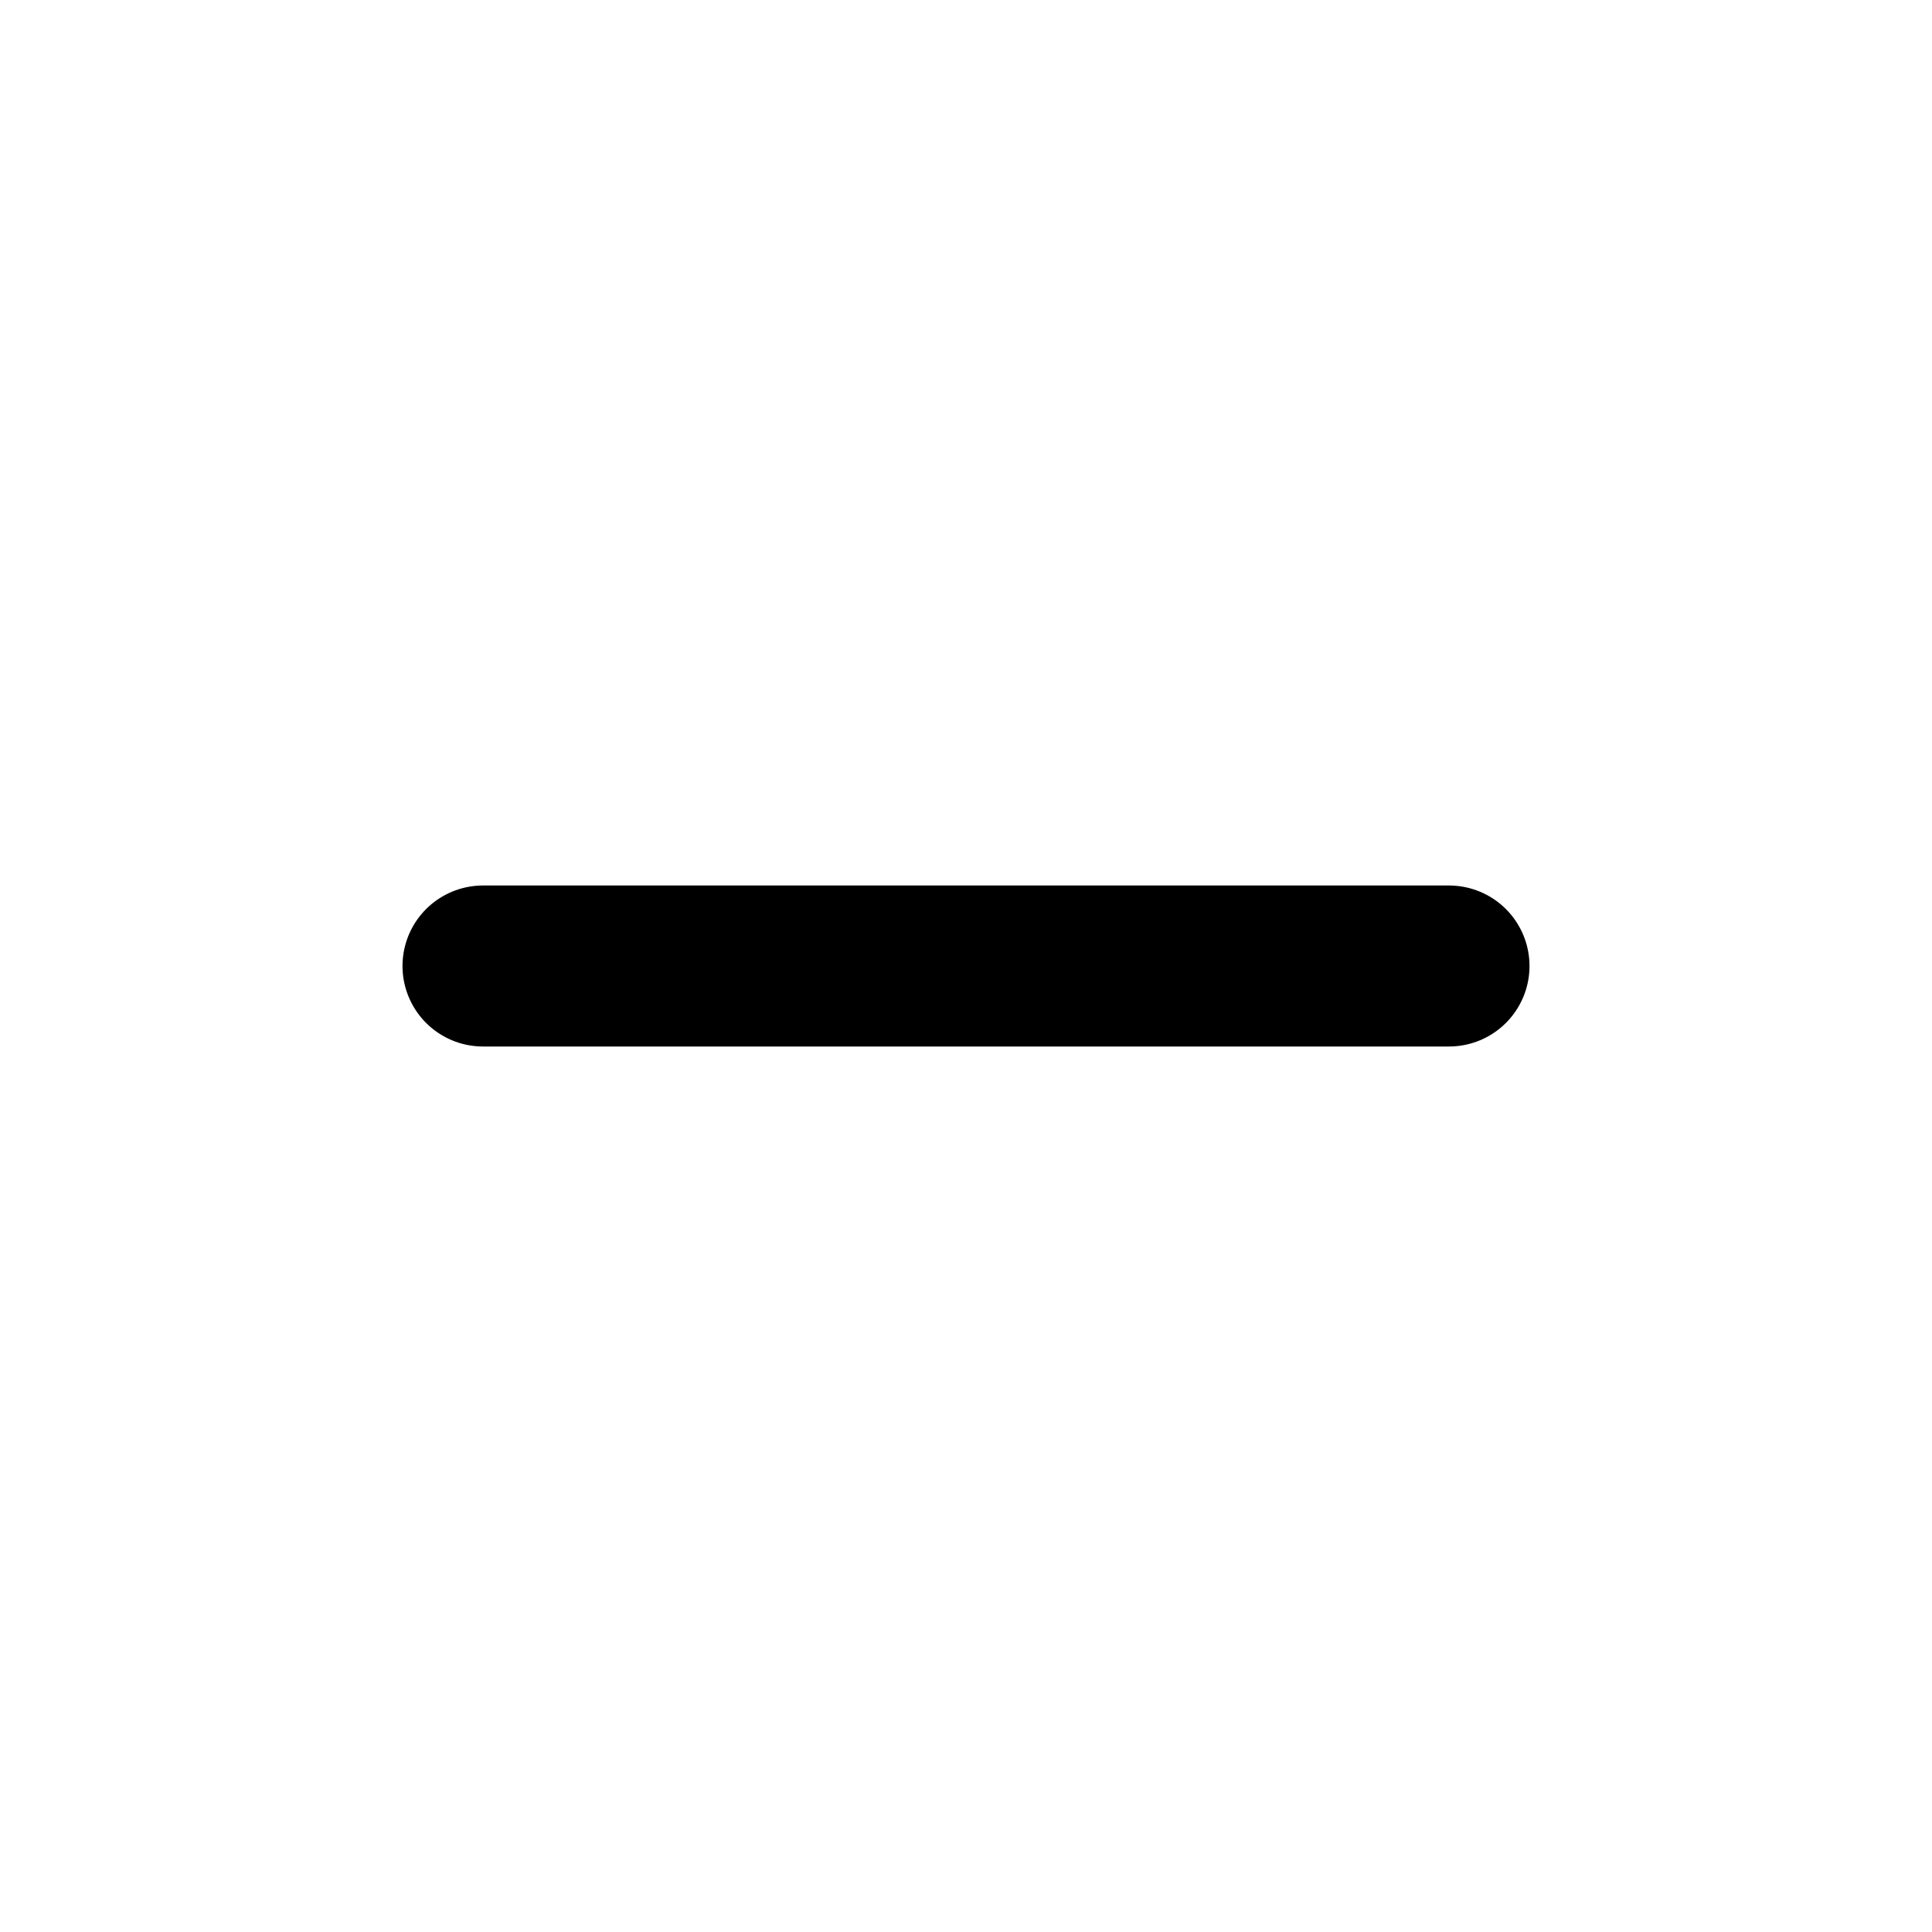
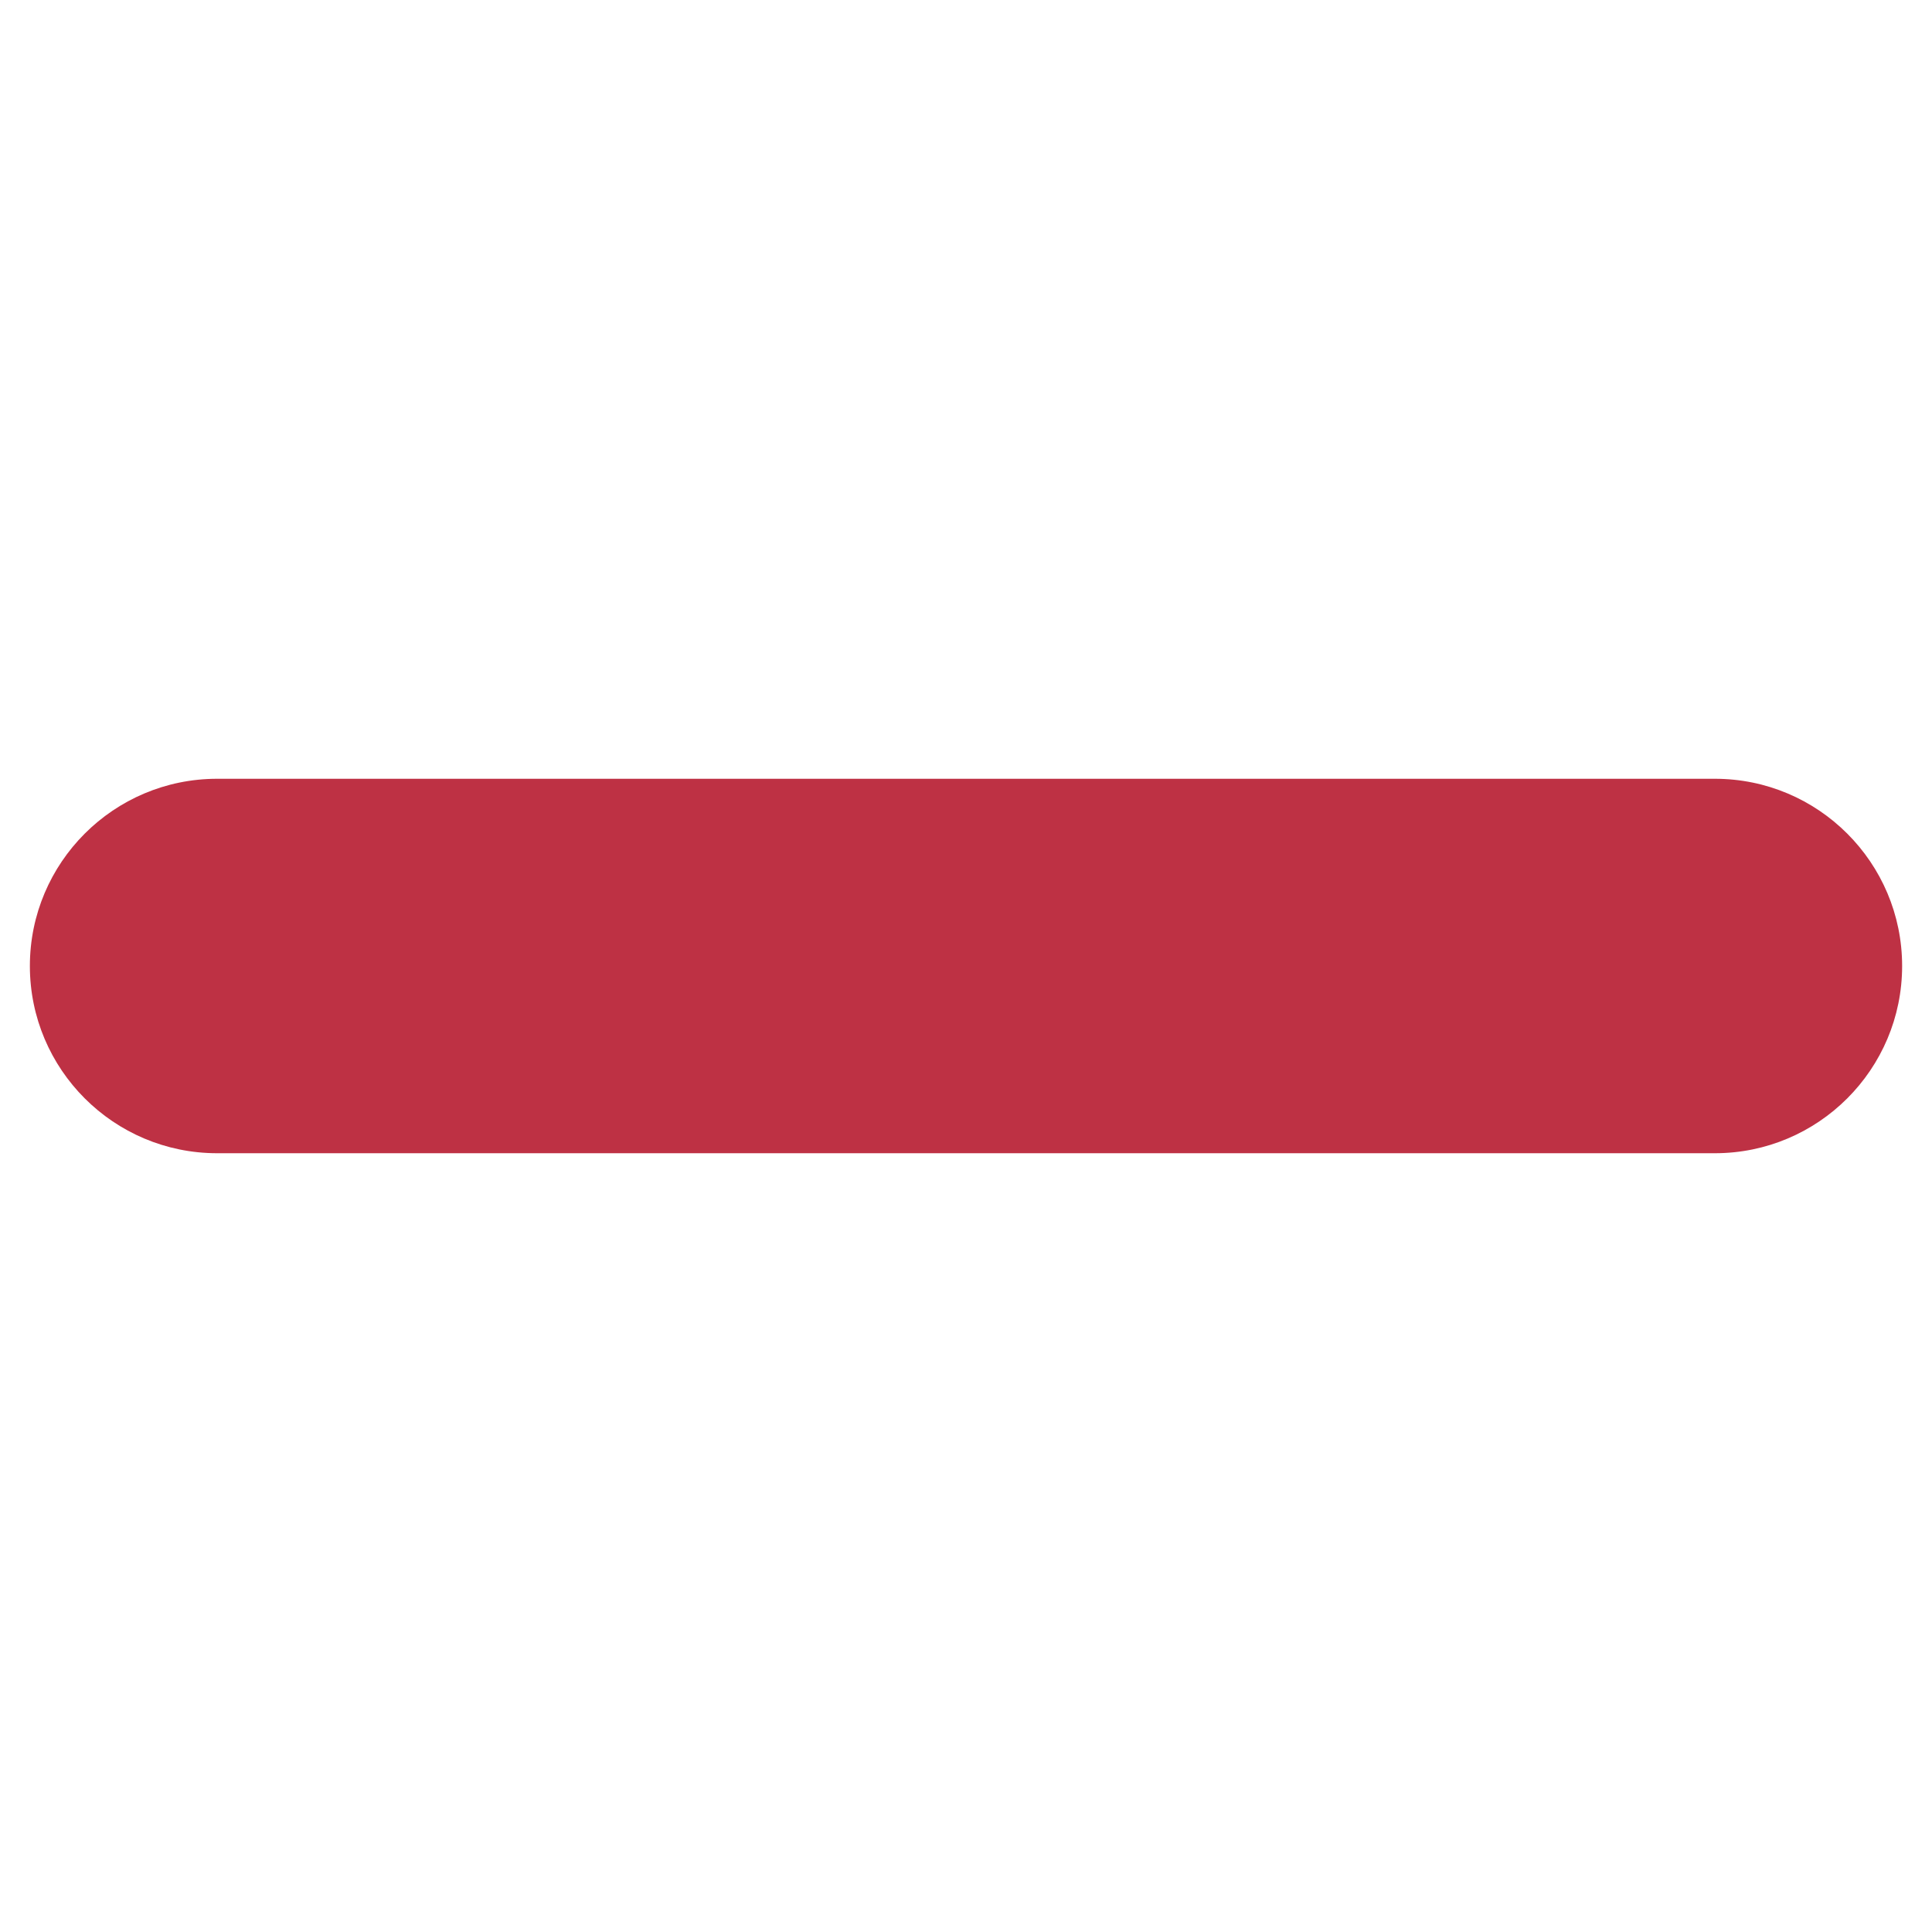
- <svg xmlns="http://www.w3.org/2000/svg" width="800px" height="800px" viewBox="0 0 24 24" fill="none">
-   <g id="Edit / Remove_Minus">
-     <path id="Vector" d="M6 12H18" stroke="#000000" stroke-width="2" stroke-linecap="round" stroke-linejoin="round" />
+ <svg xmlns="http://www.w3.org/2000/svg" version="1.1" width="1080" height="1080" viewBox="0 0 1080 1080" xml:space="preserve">
+   <defs>
+ </defs>
+   <g transform="matrix(1 0 0 1 540 540)" id="a89a0a54-ea48-4e1c-b8f6-115327a06668">
+     <rect style="stroke: none; stroke-width: 1; stroke-dasharray: none; stroke-linecap: butt; stroke-dashoffset: 0; stroke-linejoin: miter; stroke-miterlimit: 4; fill: rgb(255,255,255); fill-rule: nonzero; opacity: 1; visibility: hidden;" vector-effect="non-scaling-stroke" x="-540" y="-540" rx="0" ry="0" width="1080" height="1080" />
+   </g>
+   <g transform="matrix(1 0 0 1 540 540)" id="85100106-a549-4992-b16e-dcb7e1927593">
+ </g>
+   <g transform="matrix(52.33 0 0 52.33 540 540)" id="1fd63cdd-6988-4668-b672-2da31f35a693">
+     <path style="stroke: rgb(0,0,0); stroke-width: 0; stroke-dasharray: none; stroke-linecap: butt; stroke-dashoffset: 0; stroke-linejoin: miter; stroke-miterlimit: 4; fill: rgb(190,49,68); fill-rule: nonzero; opacity: 1;" vector-effect="non-scaling-stroke" transform=" translate(-16, -16)" d="M 26 16 C 26 17.104 25.104 18 24 18 L 8 18 C 6.896 18 6 17.104 6 16 C 6 14.896 6.896 14 8 14 L 24 14 C 25.104 14 26 14.896 26 16 z" stroke-linecap="round" />
+   </g>
+   <g transform="matrix(NaN NaN NaN NaN 0 0)">
+     <g style="">
+ </g>
  </g>
</svg>
